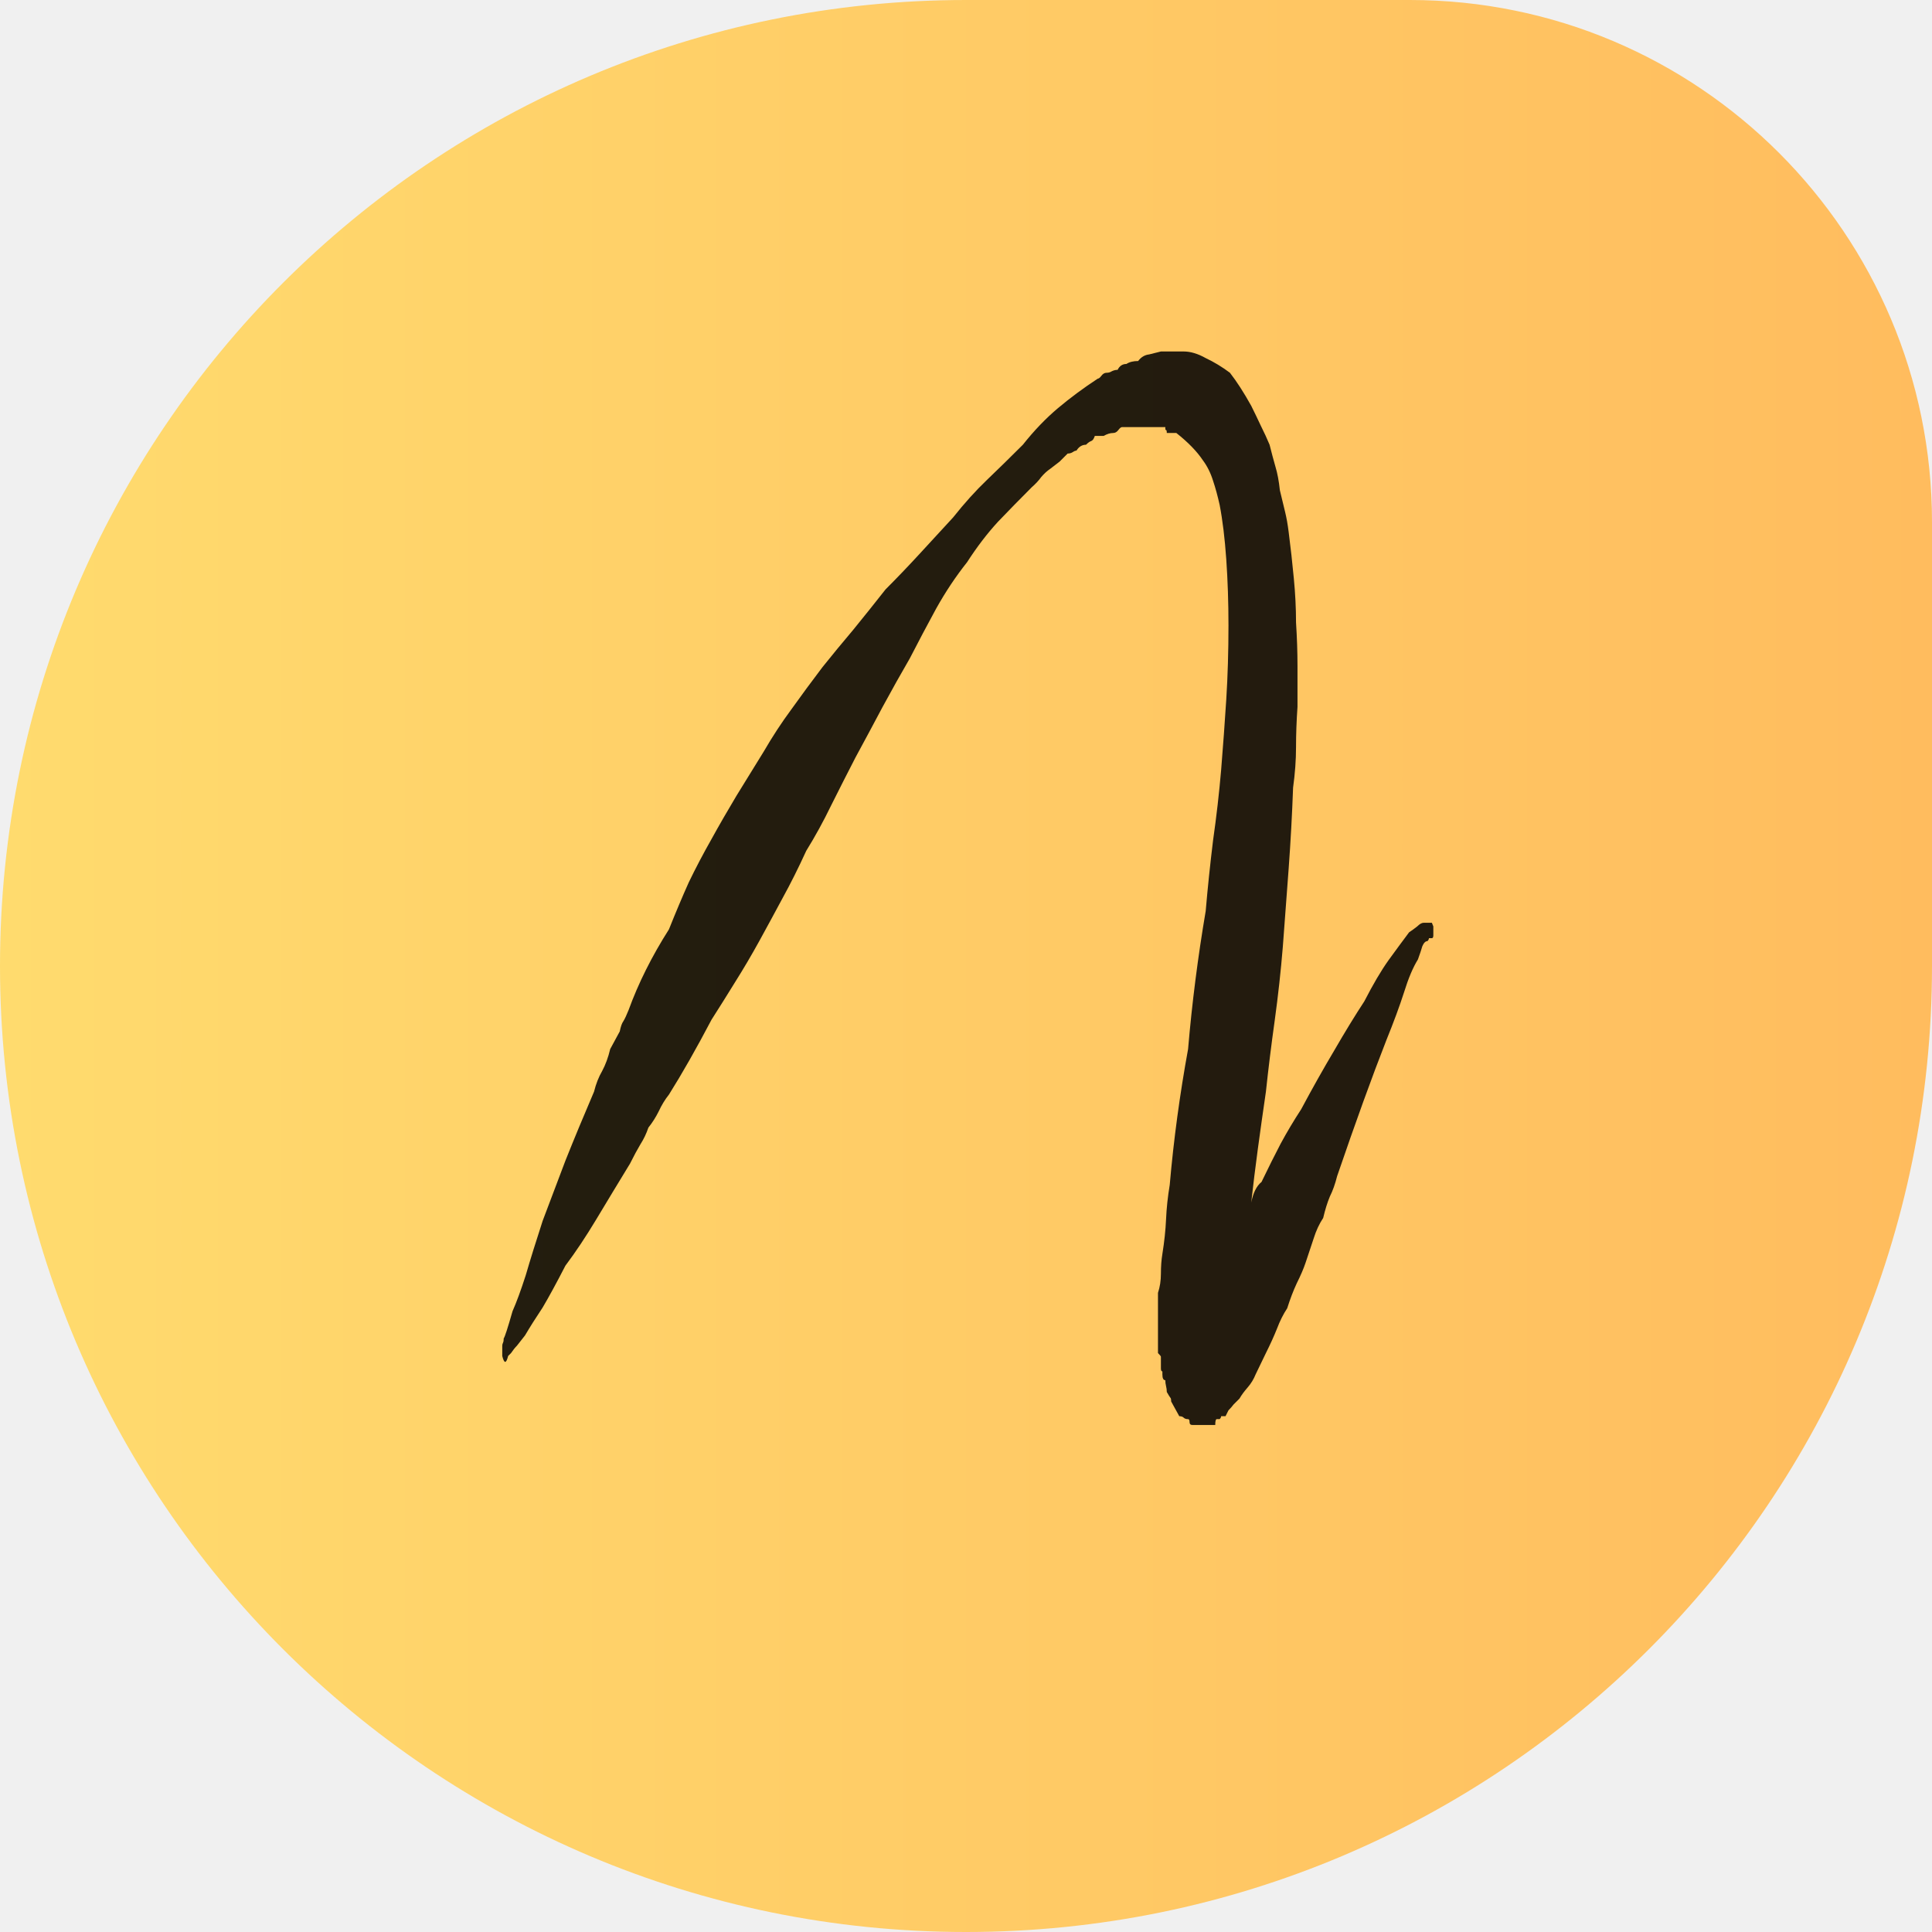
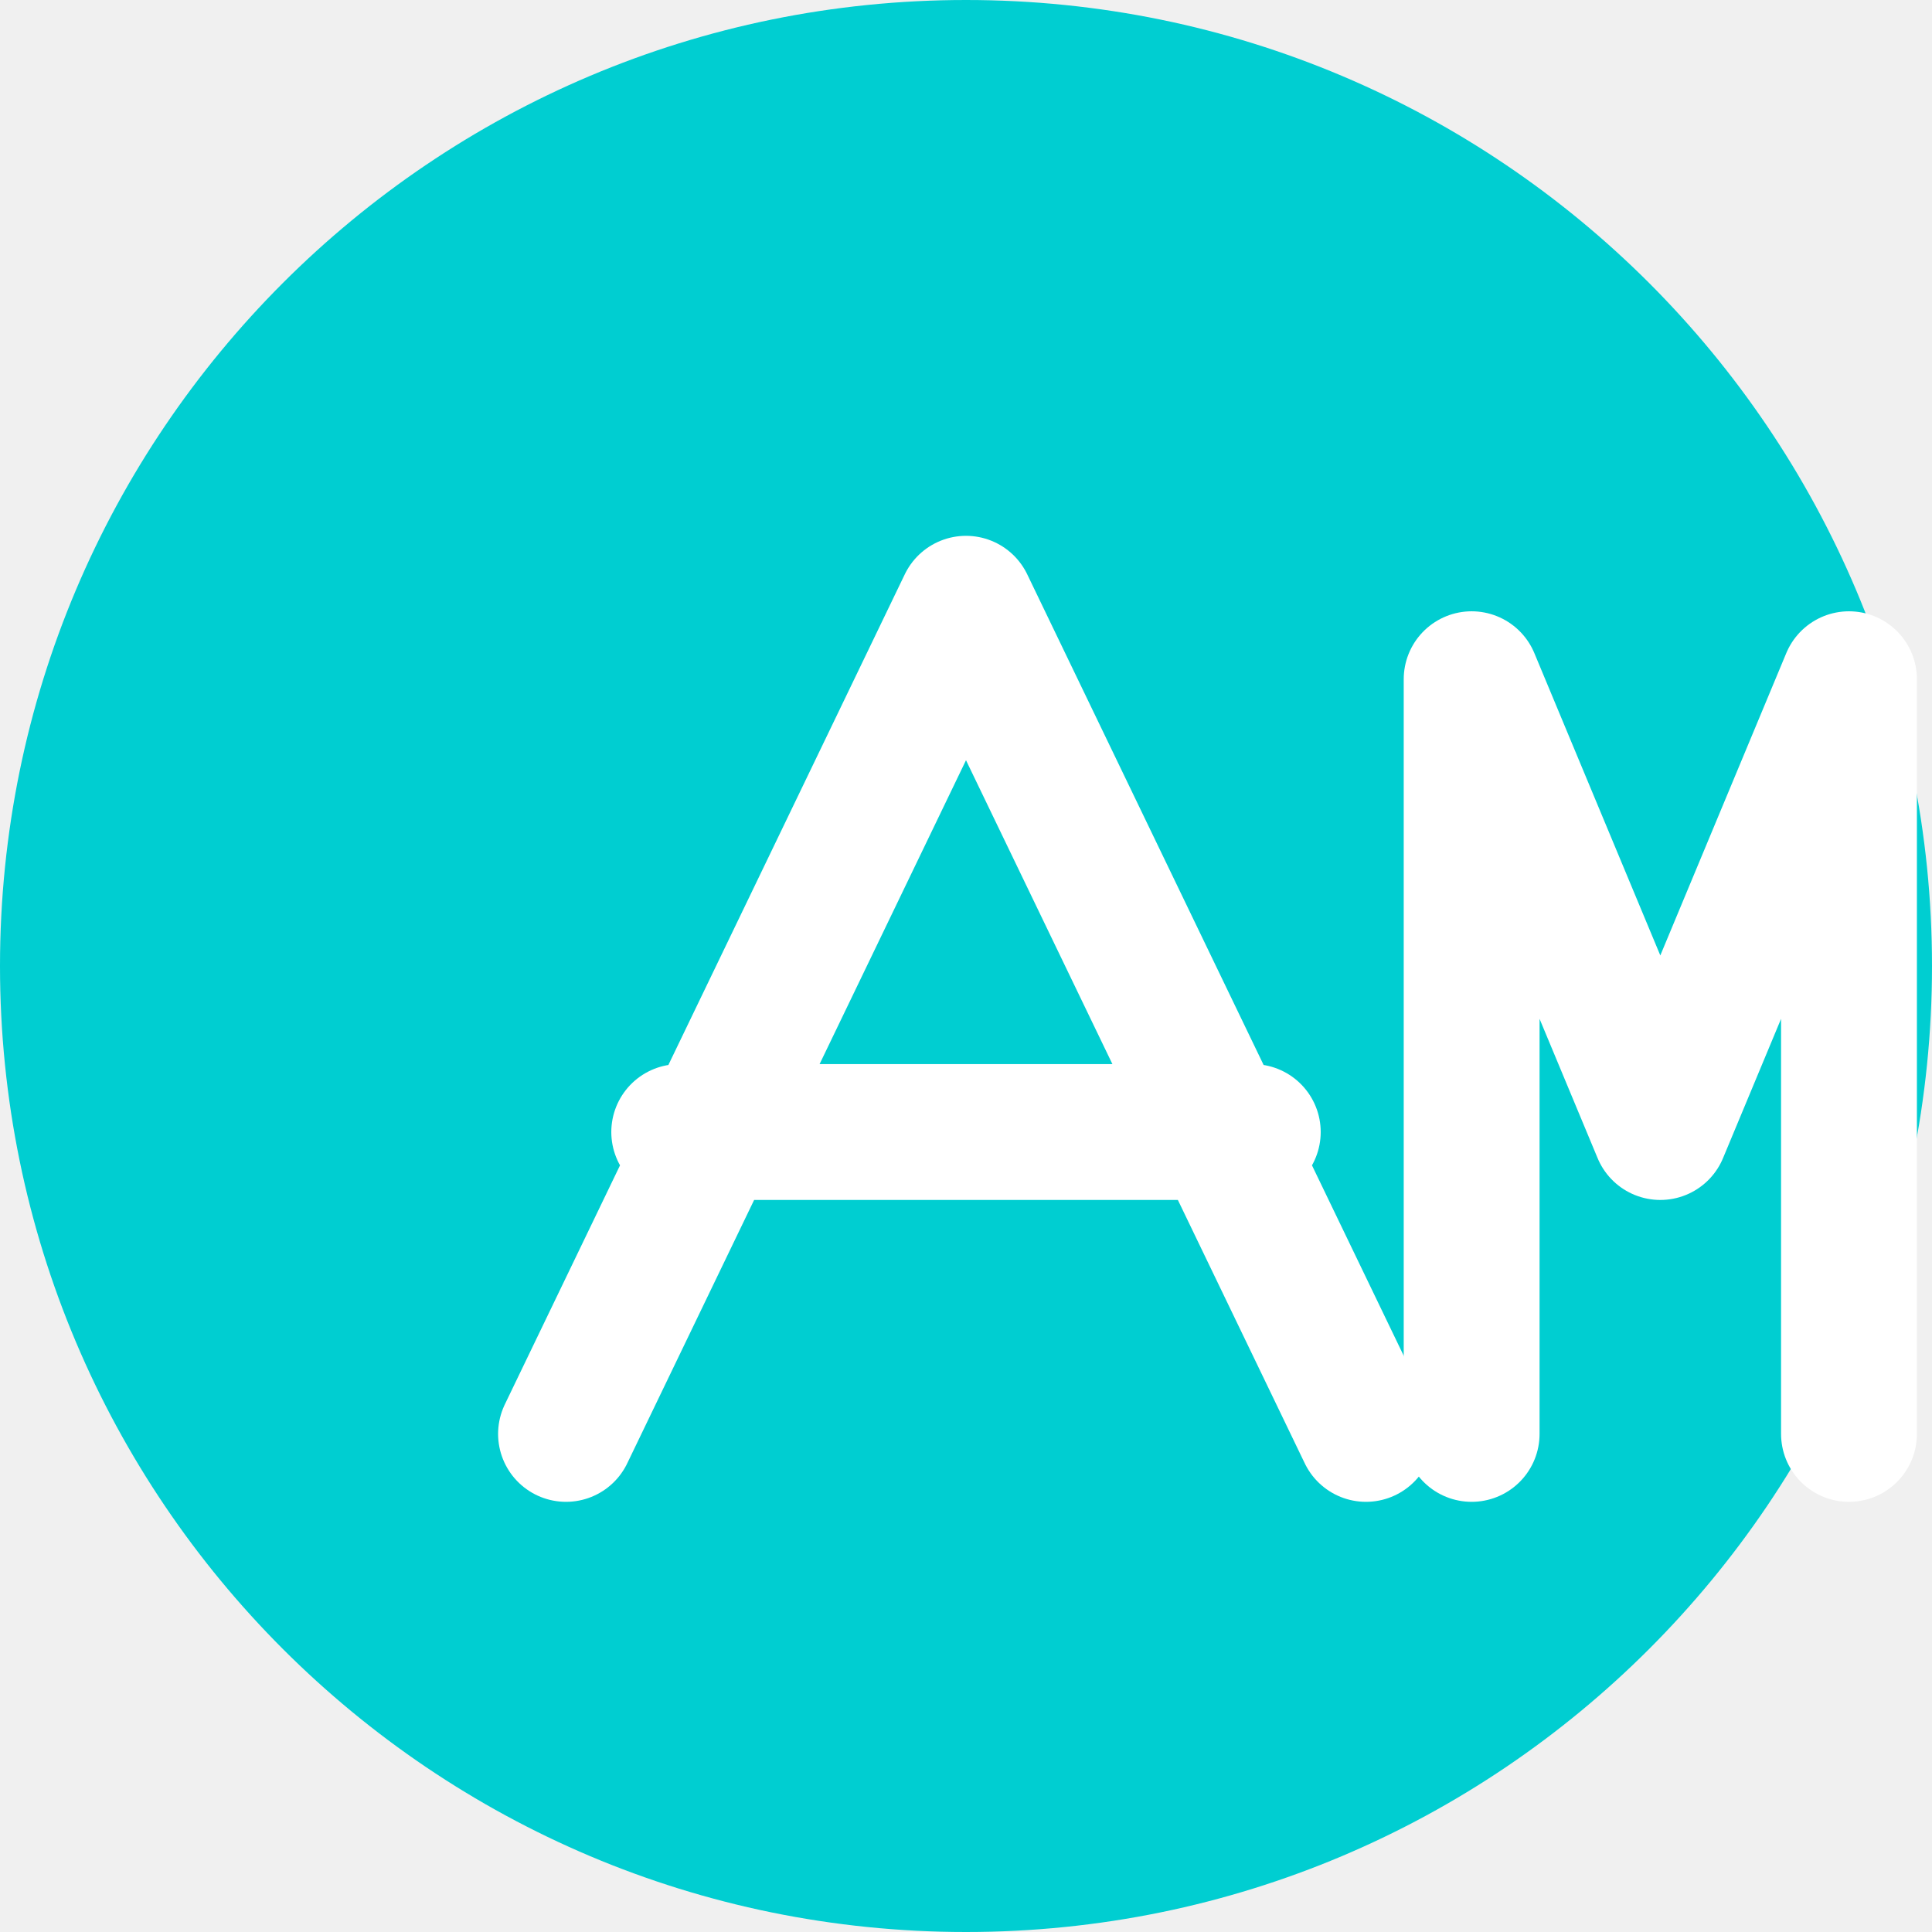
- <svg xmlns="http://www.w3.org/2000/svg" width="185" height="185" viewBox="0 0 185 185" fill="none">
-   <path d="M0 92.5C0 41.414 41.414 0 92.5 0H135C162.614 0 185 22.386 185 50V92.5C185 143.586 143.586 185 92.5 185V185C41.414 185 0 143.586 0 92.5V92.5Z" fill="url(#paint0_linear_13_13)" />
-   <path d="M137.109 88.359C137.109 88.359 137.156 88.477 137.25 88.711V88.992C137.25 89.18 137.25 89.367 137.25 89.555C137.25 89.742 137.203 89.836 137.109 89.836H136.828C136.828 89.93 136.781 90.023 136.688 90.117C136.5 90.117 136.336 90.281 136.195 90.609C136.102 90.938 135.961 91.359 135.773 91.875C135.305 92.625 134.859 93.68 134.438 95.039C134.016 96.352 133.453 97.875 132.75 99.609C131.391 103.078 129.82 107.414 128.039 112.617C127.852 113.367 127.617 114.023 127.336 114.586C127.102 115.148 126.891 115.828 126.703 116.625C126.328 117.188 126.023 117.844 125.789 118.594C125.555 119.297 125.297 120.07 125.016 120.914C124.828 121.477 124.547 122.133 124.172 122.883C123.844 123.586 123.539 124.383 123.258 125.273C122.883 125.836 122.555 126.492 122.273 127.242C121.992 127.945 121.641 128.719 121.219 129.562L120.234 131.602C120.047 132.07 119.789 132.492 119.461 132.867C119.133 133.242 118.875 133.594 118.688 133.922C118.5 134.109 118.312 134.297 118.125 134.484C117.984 134.672 117.82 134.859 117.633 135.047L117.352 135.609H116.93C116.93 135.703 116.883 135.797 116.789 135.891H116.508C116.414 135.891 116.367 136.078 116.367 136.453H116.086H115.945H115.664H115.453H115.172H114.75H114.609H114.188C114 136.453 113.906 136.359 113.906 136.172C113.906 135.984 113.859 135.891 113.766 135.891C113.578 135.891 113.438 135.844 113.344 135.75C113.25 135.656 113.109 135.609 112.922 135.609L112.148 134.203C112.148 134.016 112.125 133.898 112.078 133.852C112.031 133.805 111.914 133.617 111.727 133.289C111.727 133.102 111.703 132.914 111.656 132.727C111.609 132.539 111.586 132.352 111.586 132.164C111.398 132.164 111.305 131.977 111.305 131.602V131.32C111.211 131.32 111.164 131.227 111.164 131.039V130.758C111.164 130.289 111.164 130.008 111.164 129.914C111.164 129.867 111.07 129.75 110.883 129.562V129V128.719V125.555V123.797C111.07 123.234 111.164 122.625 111.164 121.969C111.164 121.266 111.211 120.633 111.305 120.07C111.492 118.898 111.609 117.797 111.656 116.766C111.703 115.688 111.82 114.586 112.008 113.461C112.383 109.148 112.969 104.812 113.766 100.453C113.953 98.25 114.188 96.047 114.469 93.844C114.75 91.641 115.078 89.438 115.453 87.234C115.641 85.031 115.875 82.781 116.156 80.484C116.484 78.188 116.742 75.938 116.93 73.734C117.117 71.438 117.281 69.188 117.422 66.984C117.562 64.734 117.633 62.367 117.633 59.883C117.633 57.68 117.562 55.57 117.422 53.555C117.281 51.539 117.07 49.805 116.789 48.352C116.602 47.508 116.391 46.734 116.156 46.031C115.922 45.281 115.594 44.625 115.172 44.062C114.609 43.219 113.766 42.352 112.641 41.461H111.727C111.727 41.273 111.703 41.18 111.656 41.18C111.609 41.18 111.586 41.133 111.586 41.039V40.898H111.164H110.32H109.406H108.562H107.438C107.344 40.898 107.227 40.992 107.086 41.18C106.945 41.367 106.781 41.461 106.594 41.461C106.312 41.461 106.008 41.555 105.68 41.742H104.836C104.742 42.023 104.625 42.188 104.484 42.234C104.344 42.281 104.18 42.398 103.992 42.586C103.617 42.586 103.312 42.773 103.078 43.148C102.984 43.148 102.867 43.195 102.727 43.289C102.586 43.383 102.422 43.43 102.234 43.43C101.953 43.711 101.695 43.969 101.461 44.203C101.227 44.391 100.922 44.625 100.547 44.906C100.266 45.094 99.984 45.352 99.703 45.68C99.469 46.008 99.164 46.336 98.789 46.664C97.711 47.742 96.633 48.844 95.555 49.969C94.523 51.094 93.539 52.383 92.602 53.836C91.523 55.195 90.539 56.672 89.648 58.266C88.805 59.812 87.961 61.406 87.117 63.047C86.273 64.5 85.406 66.047 84.516 67.688C83.672 69.281 82.805 70.898 81.914 72.539C81.164 73.992 80.391 75.516 79.594 77.109C78.844 78.656 78.047 80.109 77.203 81.469C76.453 83.109 75.703 84.609 74.953 85.969C74.25 87.281 73.5 88.664 72.703 90.117C71.953 91.477 71.18 92.789 70.383 94.055C69.633 95.273 68.883 96.469 68.133 97.641C66.68 100.406 65.32 102.797 64.055 104.812C63.68 105.281 63.352 105.82 63.07 106.43C62.789 106.992 62.461 107.508 62.086 107.977C61.898 108.539 61.641 109.078 61.312 109.594C61.031 110.062 60.703 110.672 60.328 111.422C59.156 113.344 58.078 115.125 57.094 116.766C56.109 118.406 55.125 119.883 54.141 121.195C53.297 122.836 52.57 124.172 51.961 125.203C51.305 126.188 50.742 127.078 50.273 127.875C49.898 128.344 49.641 128.672 49.5 128.859C49.312 129.047 49.125 129.281 48.938 129.562L48.656 129.844C48.469 130.594 48.281 130.594 48.094 129.844V129V128.859C48.094 128.766 48.117 128.672 48.164 128.578C48.211 128.484 48.234 128.344 48.234 128.156C48.328 128.062 48.609 127.195 49.078 125.555C49.453 124.711 49.875 123.562 50.344 122.109C50.766 120.656 51.305 118.922 51.961 116.906C52.617 115.172 53.344 113.25 54.141 111.141C54.984 109.031 55.898 106.828 56.883 104.531C57.07 103.781 57.328 103.125 57.656 102.562C57.984 101.953 58.242 101.25 58.43 100.453L59.344 98.766C59.438 98.297 59.555 97.969 59.695 97.781C59.836 97.547 60 97.195 60.188 96.727C61.125 94.148 62.414 91.57 64.055 88.992C64.711 87.352 65.344 85.852 65.953 84.492C66.609 83.133 67.336 81.75 68.133 80.344C68.883 78.984 69.68 77.602 70.523 76.195C71.414 74.742 72.281 73.336 73.125 71.977C73.969 70.523 74.859 69.164 75.797 67.898C76.734 66.586 77.719 65.25 78.75 63.891C79.688 62.719 80.672 61.523 81.703 60.305C82.734 59.039 83.766 57.75 84.797 56.438C85.875 55.359 86.953 54.234 88.031 53.062C89.156 51.844 90.234 50.672 91.266 49.547C92.344 48.188 93.422 46.992 94.5 45.961C95.625 44.883 96.773 43.758 97.945 42.586C99.023 41.227 100.148 40.055 101.32 39.07C102.492 38.086 103.758 37.148 105.117 36.258C105.211 36.258 105.328 36.164 105.469 35.977C105.609 35.789 105.773 35.695 105.961 35.695C106.148 35.695 106.312 35.648 106.453 35.555C106.641 35.461 106.828 35.414 107.016 35.414C107.203 35.039 107.484 34.852 107.859 34.852C108.141 34.664 108.516 34.57 108.984 34.57C109.266 34.195 109.617 33.984 110.039 33.938L111.164 33.656H111.305H111.586H112.008H113.344C114 33.656 114.703 33.867 115.453 34.289C116.25 34.664 117.023 35.133 117.773 35.695C118.43 36.539 119.109 37.594 119.812 38.859C120.094 39.422 120.398 40.055 120.727 40.758C121.055 41.414 121.336 42.023 121.57 42.586C121.758 43.336 121.945 44.039 122.133 44.695C122.32 45.305 122.461 46.055 122.555 46.945C122.742 47.695 122.906 48.375 123.047 48.984C123.188 49.547 123.305 50.203 123.398 50.953C123.586 52.406 123.75 53.883 123.891 55.383C124.031 56.836 124.102 58.242 124.102 59.602C124.195 61.055 124.242 62.438 124.242 63.75C124.242 65.016 124.242 66.328 124.242 67.688C124.148 69.047 124.102 70.336 124.102 71.555C124.102 72.773 124.008 74.062 123.82 75.422C123.727 78 123.586 80.578 123.398 83.156C123.211 85.688 123.023 88.195 122.836 90.68C122.648 92.977 122.391 95.32 122.062 97.711C121.734 100.055 121.453 102.328 121.219 104.531C120.938 106.453 120.68 108.281 120.445 110.016C120.211 111.75 120 113.461 119.812 115.148C120 114.211 120.328 113.555 120.797 113.18C121.453 111.82 122.062 110.602 122.625 109.523C123.234 108.398 123.891 107.297 124.594 106.219C125.672 104.203 126.727 102.328 127.758 100.594C128.789 98.812 129.75 97.242 130.641 95.883C131.484 94.242 132.258 92.93 132.961 91.945C133.711 90.914 134.367 90.023 134.93 89.273C135.211 89.086 135.469 88.898 135.703 88.711C135.938 88.477 136.148 88.359 136.336 88.359H136.688H136.828H137.109ZM115.031 122.672H114.75H115.031ZM114.75 122.672H114.609H114.75Z" fill="black" fill-opacity="0.86" />
-   <defs>
-     <linearGradient id="paint0_linear_13_13" x1="0" y1="92" x2="185" y2="92" gradientUnits="userSpaceOnUse">
-       <stop stop-color="#FFDB6E" />
-       <stop offset="1" stop-color="#FFBC5E" />
-     </linearGradient>
-   </defs>
+ <svg xmlns="http://www.w3.org/2000/svg" width="512" height="512" viewBox="0 0 512 512">
+   <circle cx="256" cy="256" r="256" fill="#00CED1" />
+   <path d="M150 380 L256 160 L362 380 M180 300 H332" fill="none" stroke="white" stroke-width="36" stroke-linecap="round" stroke-linejoin="round" />
+   <path d="M390 380             L390 180             L440 300            L490 180            L490 380" fill="none" stroke="white" stroke-width="36" stroke-linecap="round" stroke-linejoin="round" />
</svg>
